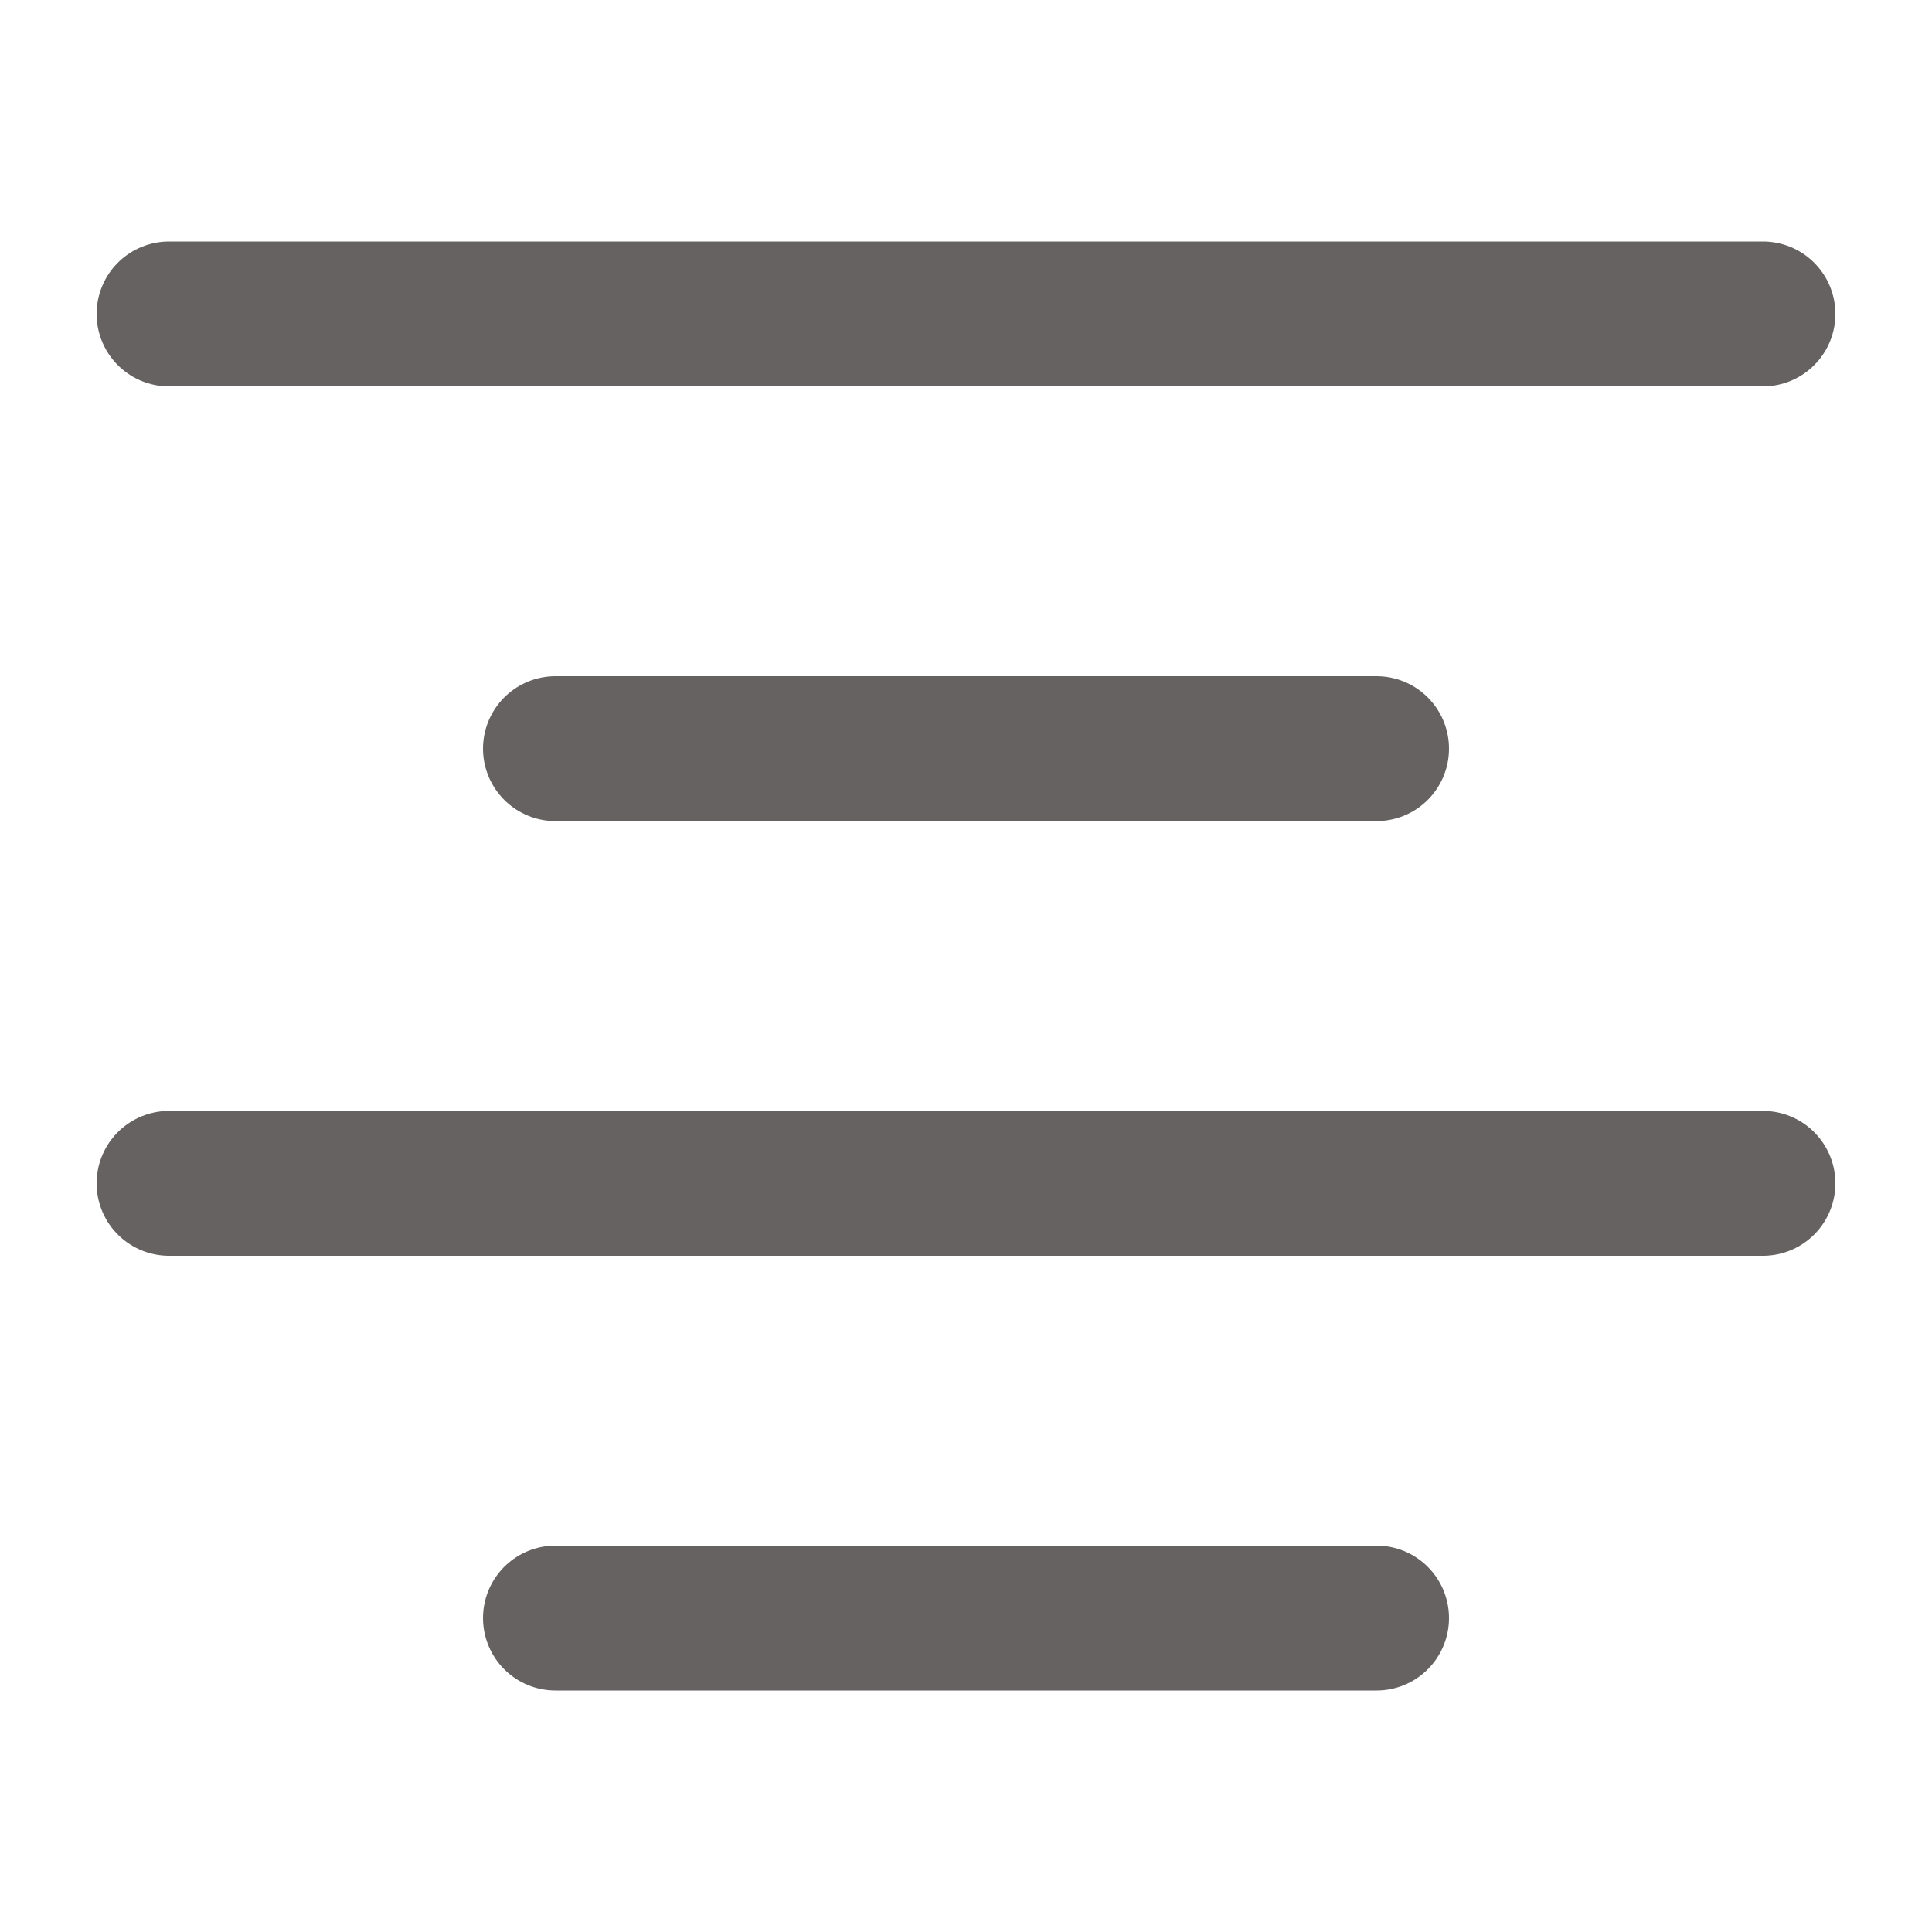
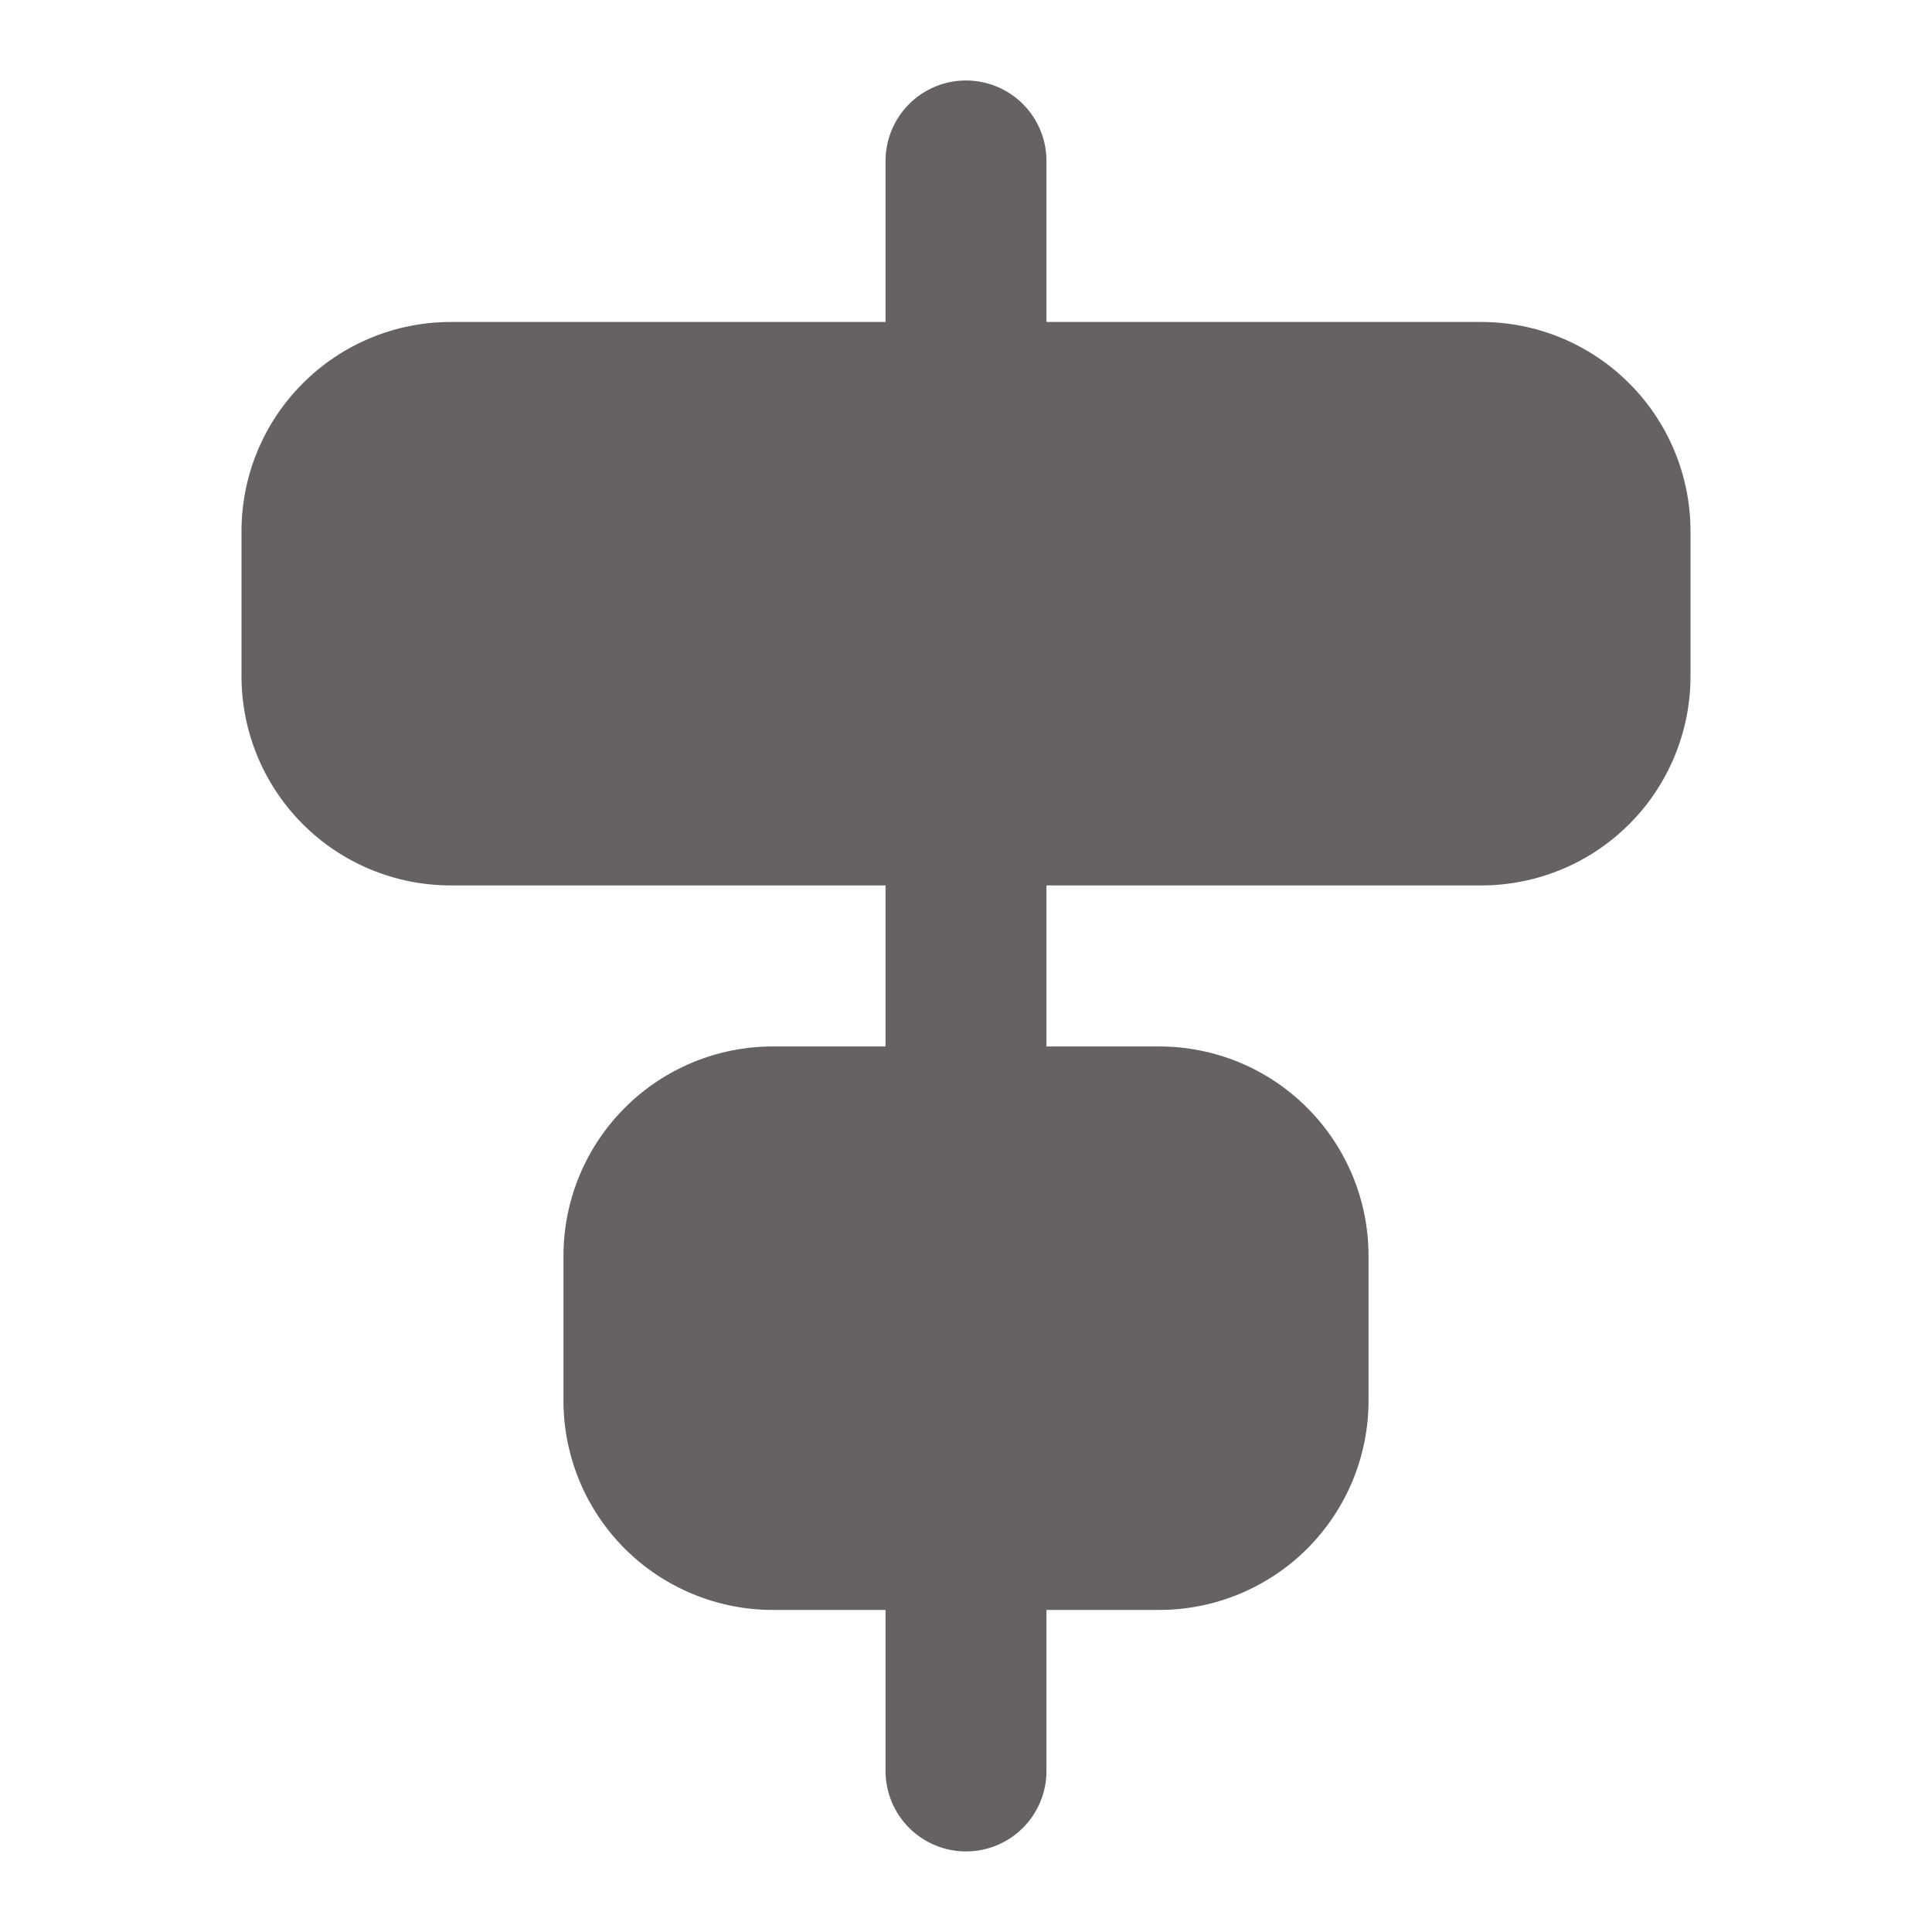
- <svg xmlns="http://www.w3.org/2000/svg" width="24" height="24" viewBox="0 0 24 24" fill="none">
-   <path d="M2.1 3.9H21.9M6.9 9.3H17.1M2.1 14.7H21.9M6.9 20.1H17.1" stroke="#666261" stroke-width="1.8" stroke-linecap="round" stroke-linejoin="round" />
+ <svg xmlns="http://www.w3.org/2000/svg" width="20" height="20" viewBox="20 6 20 20" fill="none">
+   <path d="M30.833 7.666C30.833 7.445 30.745 7.233 30.589 7.077C30.433 6.921 30.221 6.833 30 6.833C29.779 6.833 29.567 6.921 29.411 7.077C29.255 7.233 29.167 7.445 29.167 7.666V9.333H24.667C24.092 9.333 23.541 9.561 23.135 9.968C22.728 10.374 22.5 10.925 22.5 11.5V13C22.5 13.574 22.728 14.125 23.135 14.532C23.541 14.938 24.092 15.166 24.667 15.166H29.167V16.833H28C27.425 16.833 26.874 17.061 26.468 17.468C26.062 17.874 25.833 18.425 25.833 19V20.5C25.833 20.784 25.889 21.066 25.998 21.329C26.107 21.592 26.267 21.831 26.468 22.032C26.669 22.233 26.908 22.392 27.171 22.501C27.434 22.61 27.715 22.666 28 22.666H29.167V24.333C29.167 24.554 29.255 24.766 29.411 24.922C29.567 25.078 29.779 25.166 30 25.166C30.221 25.166 30.433 25.078 30.589 24.922C30.745 24.766 30.833 24.554 30.833 24.333V22.666H32C32.285 22.666 32.566 22.61 32.829 22.501C33.092 22.392 33.331 22.233 33.532 22.032C33.733 21.831 33.893 21.592 34.002 21.329C34.111 21.066 34.167 20.784 34.167 20.5V19C34.167 18.425 33.938 17.874 33.532 17.468C33.126 17.061 32.575 16.833 32 16.833H30.833V15.166H35.333C35.618 15.166 35.9 15.11 36.163 15.001C36.425 14.893 36.664 14.733 36.865 14.532C37.067 14.331 37.226 14.092 37.335 13.829C37.444 13.566 37.5 13.284 37.5 13V11.5C37.5 11.215 37.444 10.933 37.335 10.671C37.226 10.408 37.067 10.169 36.865 9.968C36.664 9.766 36.425 9.607 36.163 9.498C35.9 9.389 35.618 9.333 35.333 9.333H30.833V7.666Z" fill="#666261" />
</svg>
